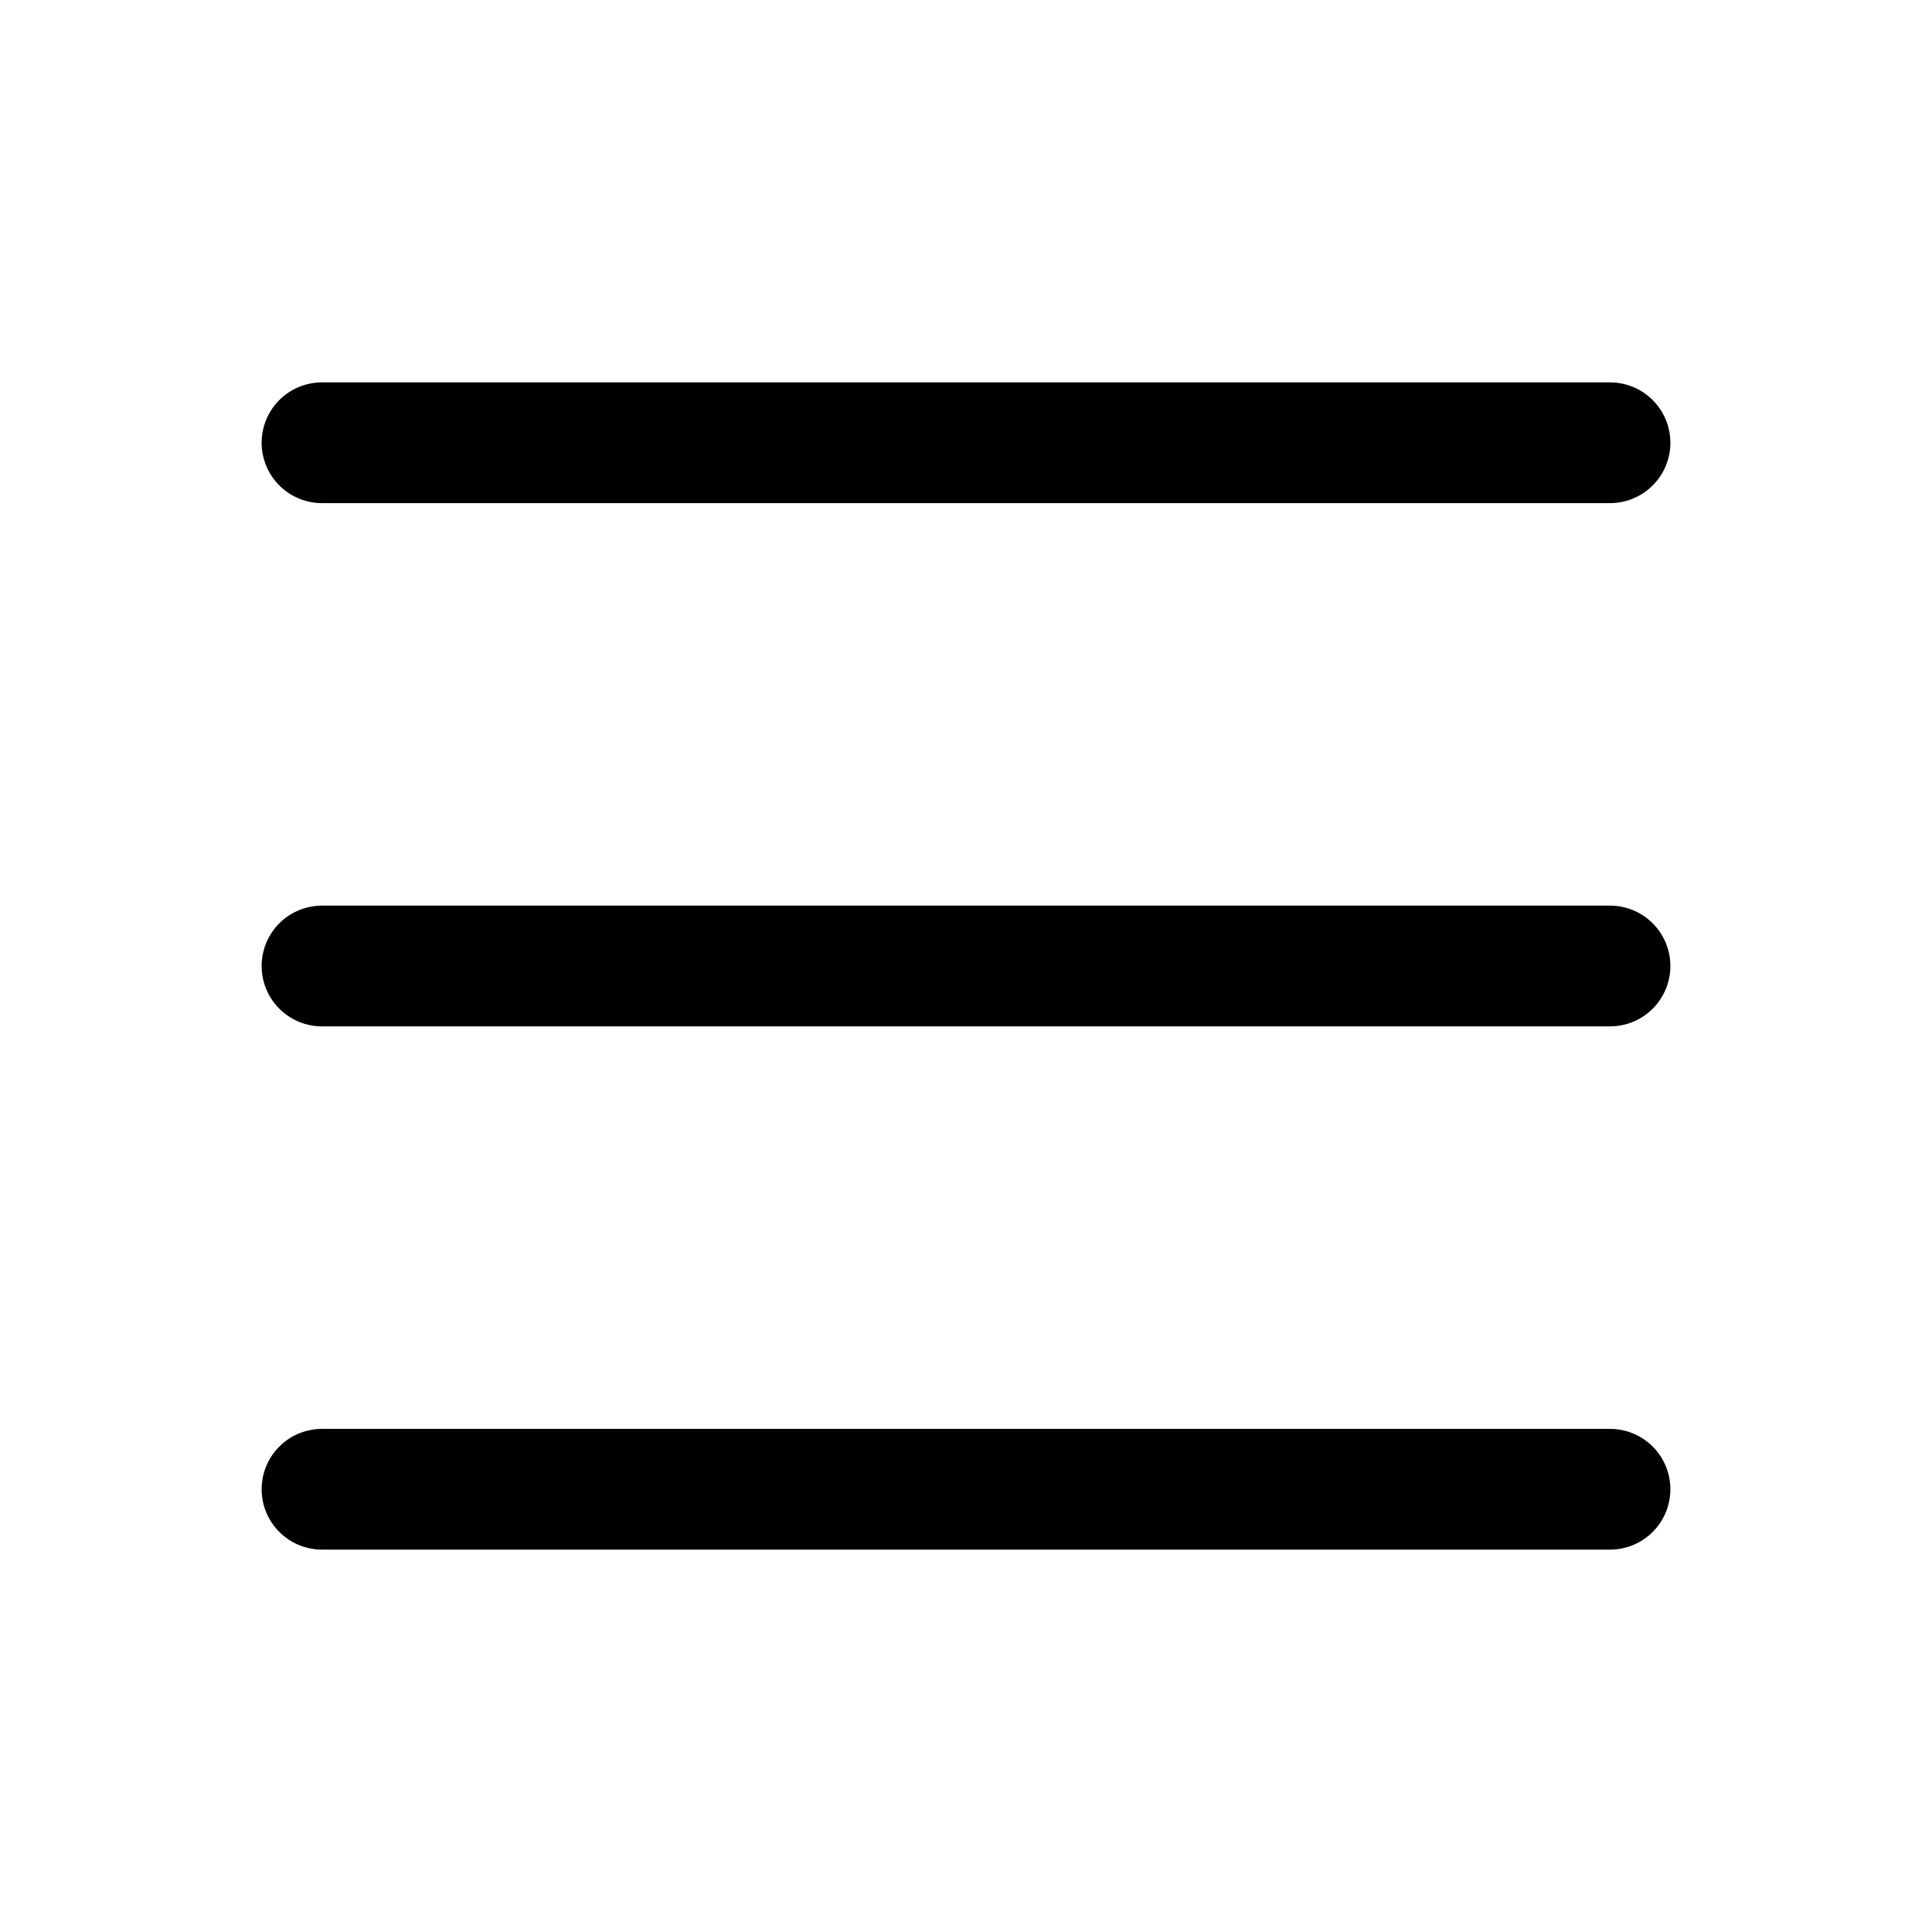
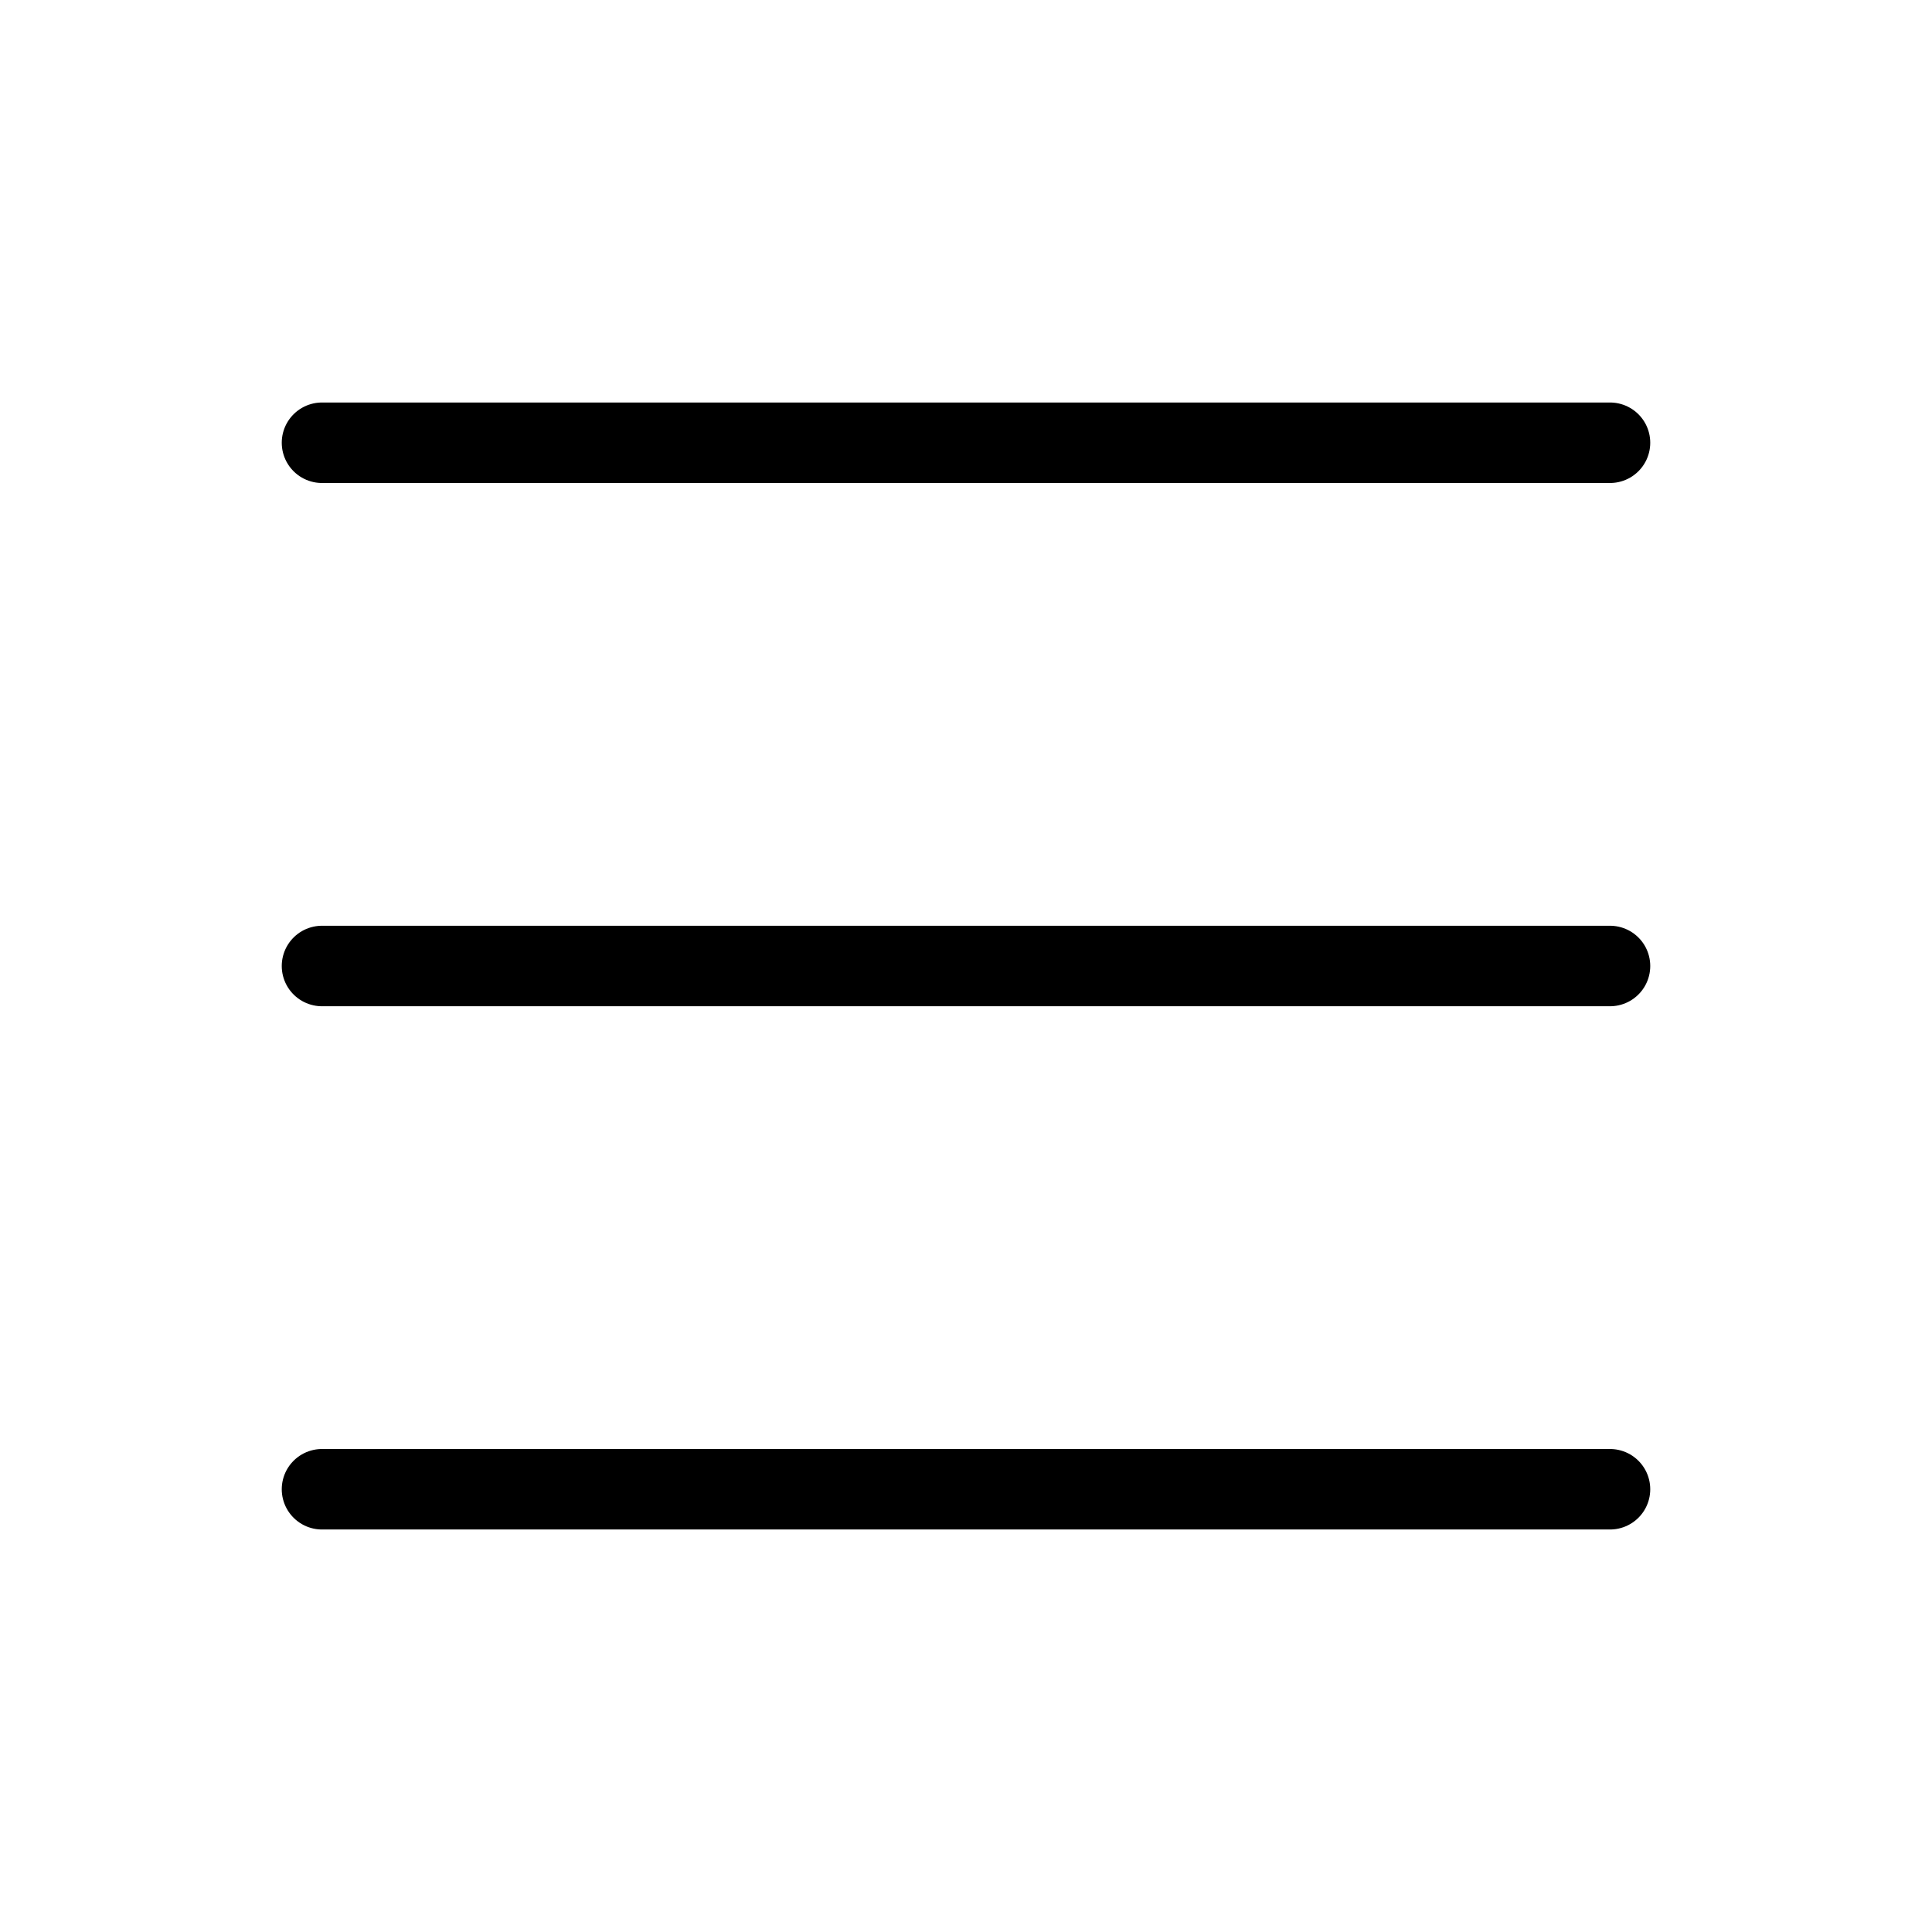
- <svg xmlns="http://www.w3.org/2000/svg" viewBox="0 0 24 24" width="24" height="24" fill="none" stroke="#000" stroke-width="1.5" stroke-linecap="round" stroke-linejoin="round">
+ <svg xmlns="http://www.w3.org/2000/svg" viewBox="0 0 24 24" width="24" height="24" fill="none" stroke="#000" stroke-width="1" stroke-linecap="round" stroke-linejoin="round">
  <path d="M4 5.5h16M4 12h16M4 18.5h16" />
</svg>
